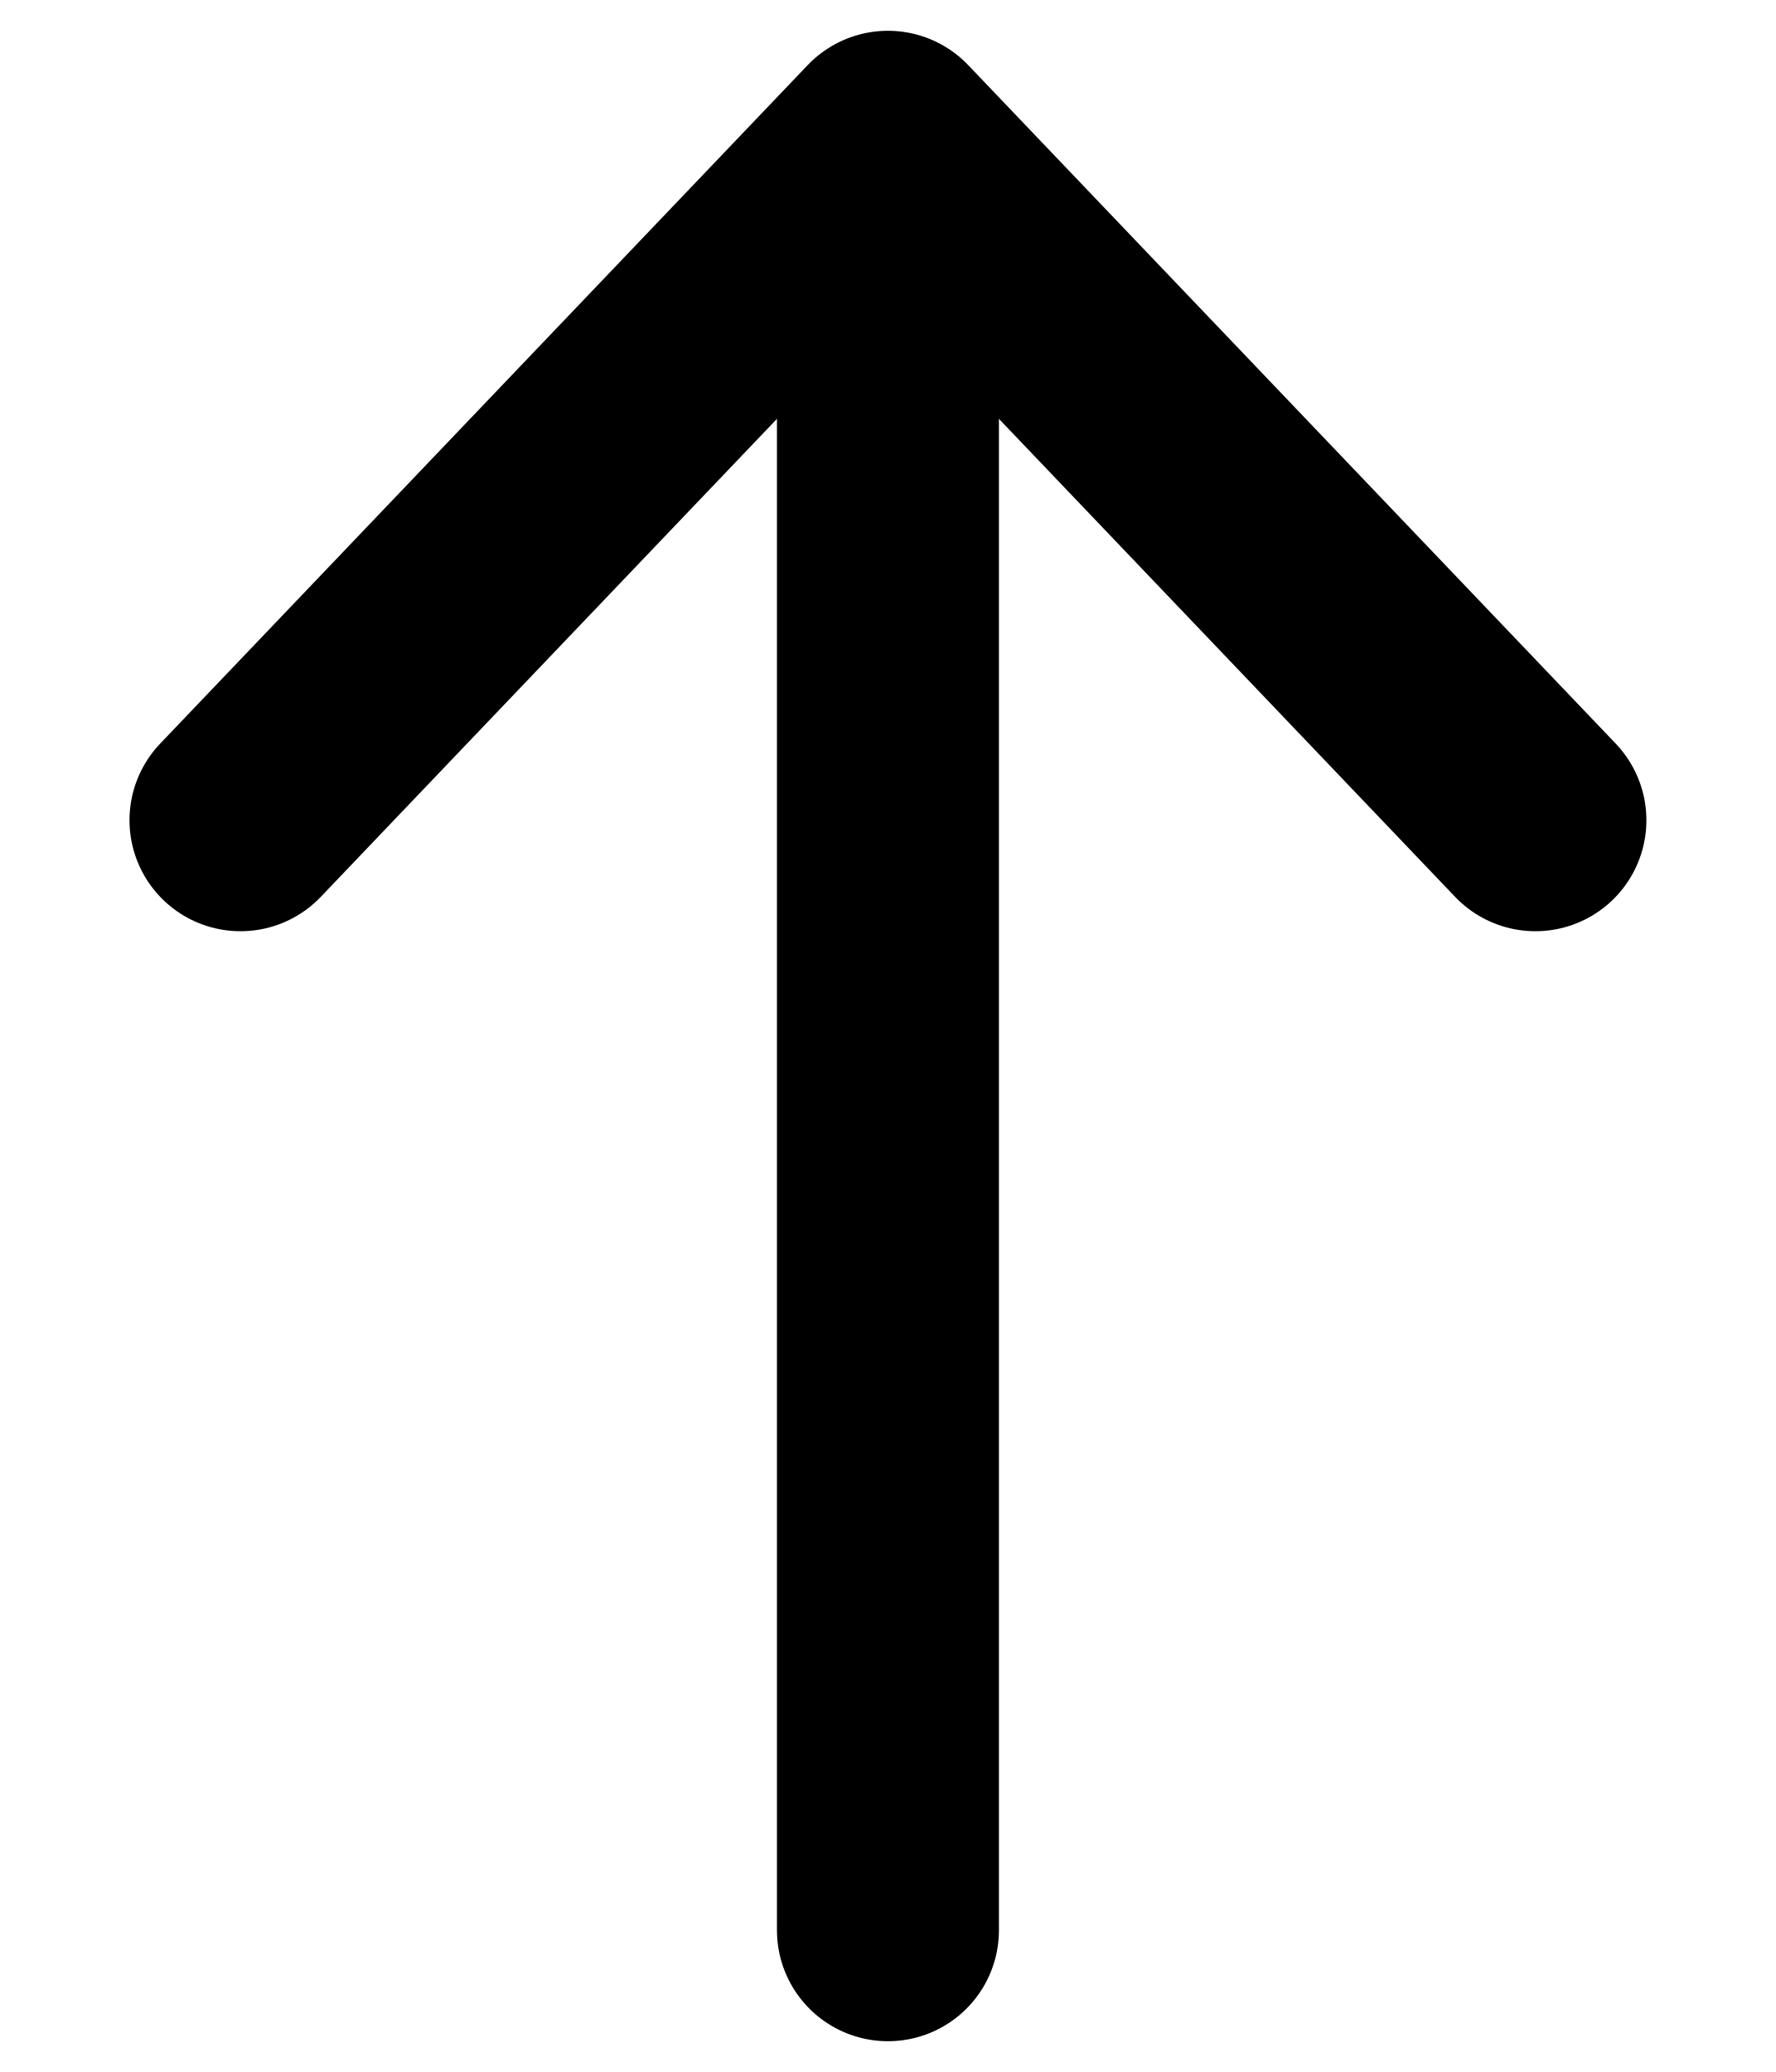
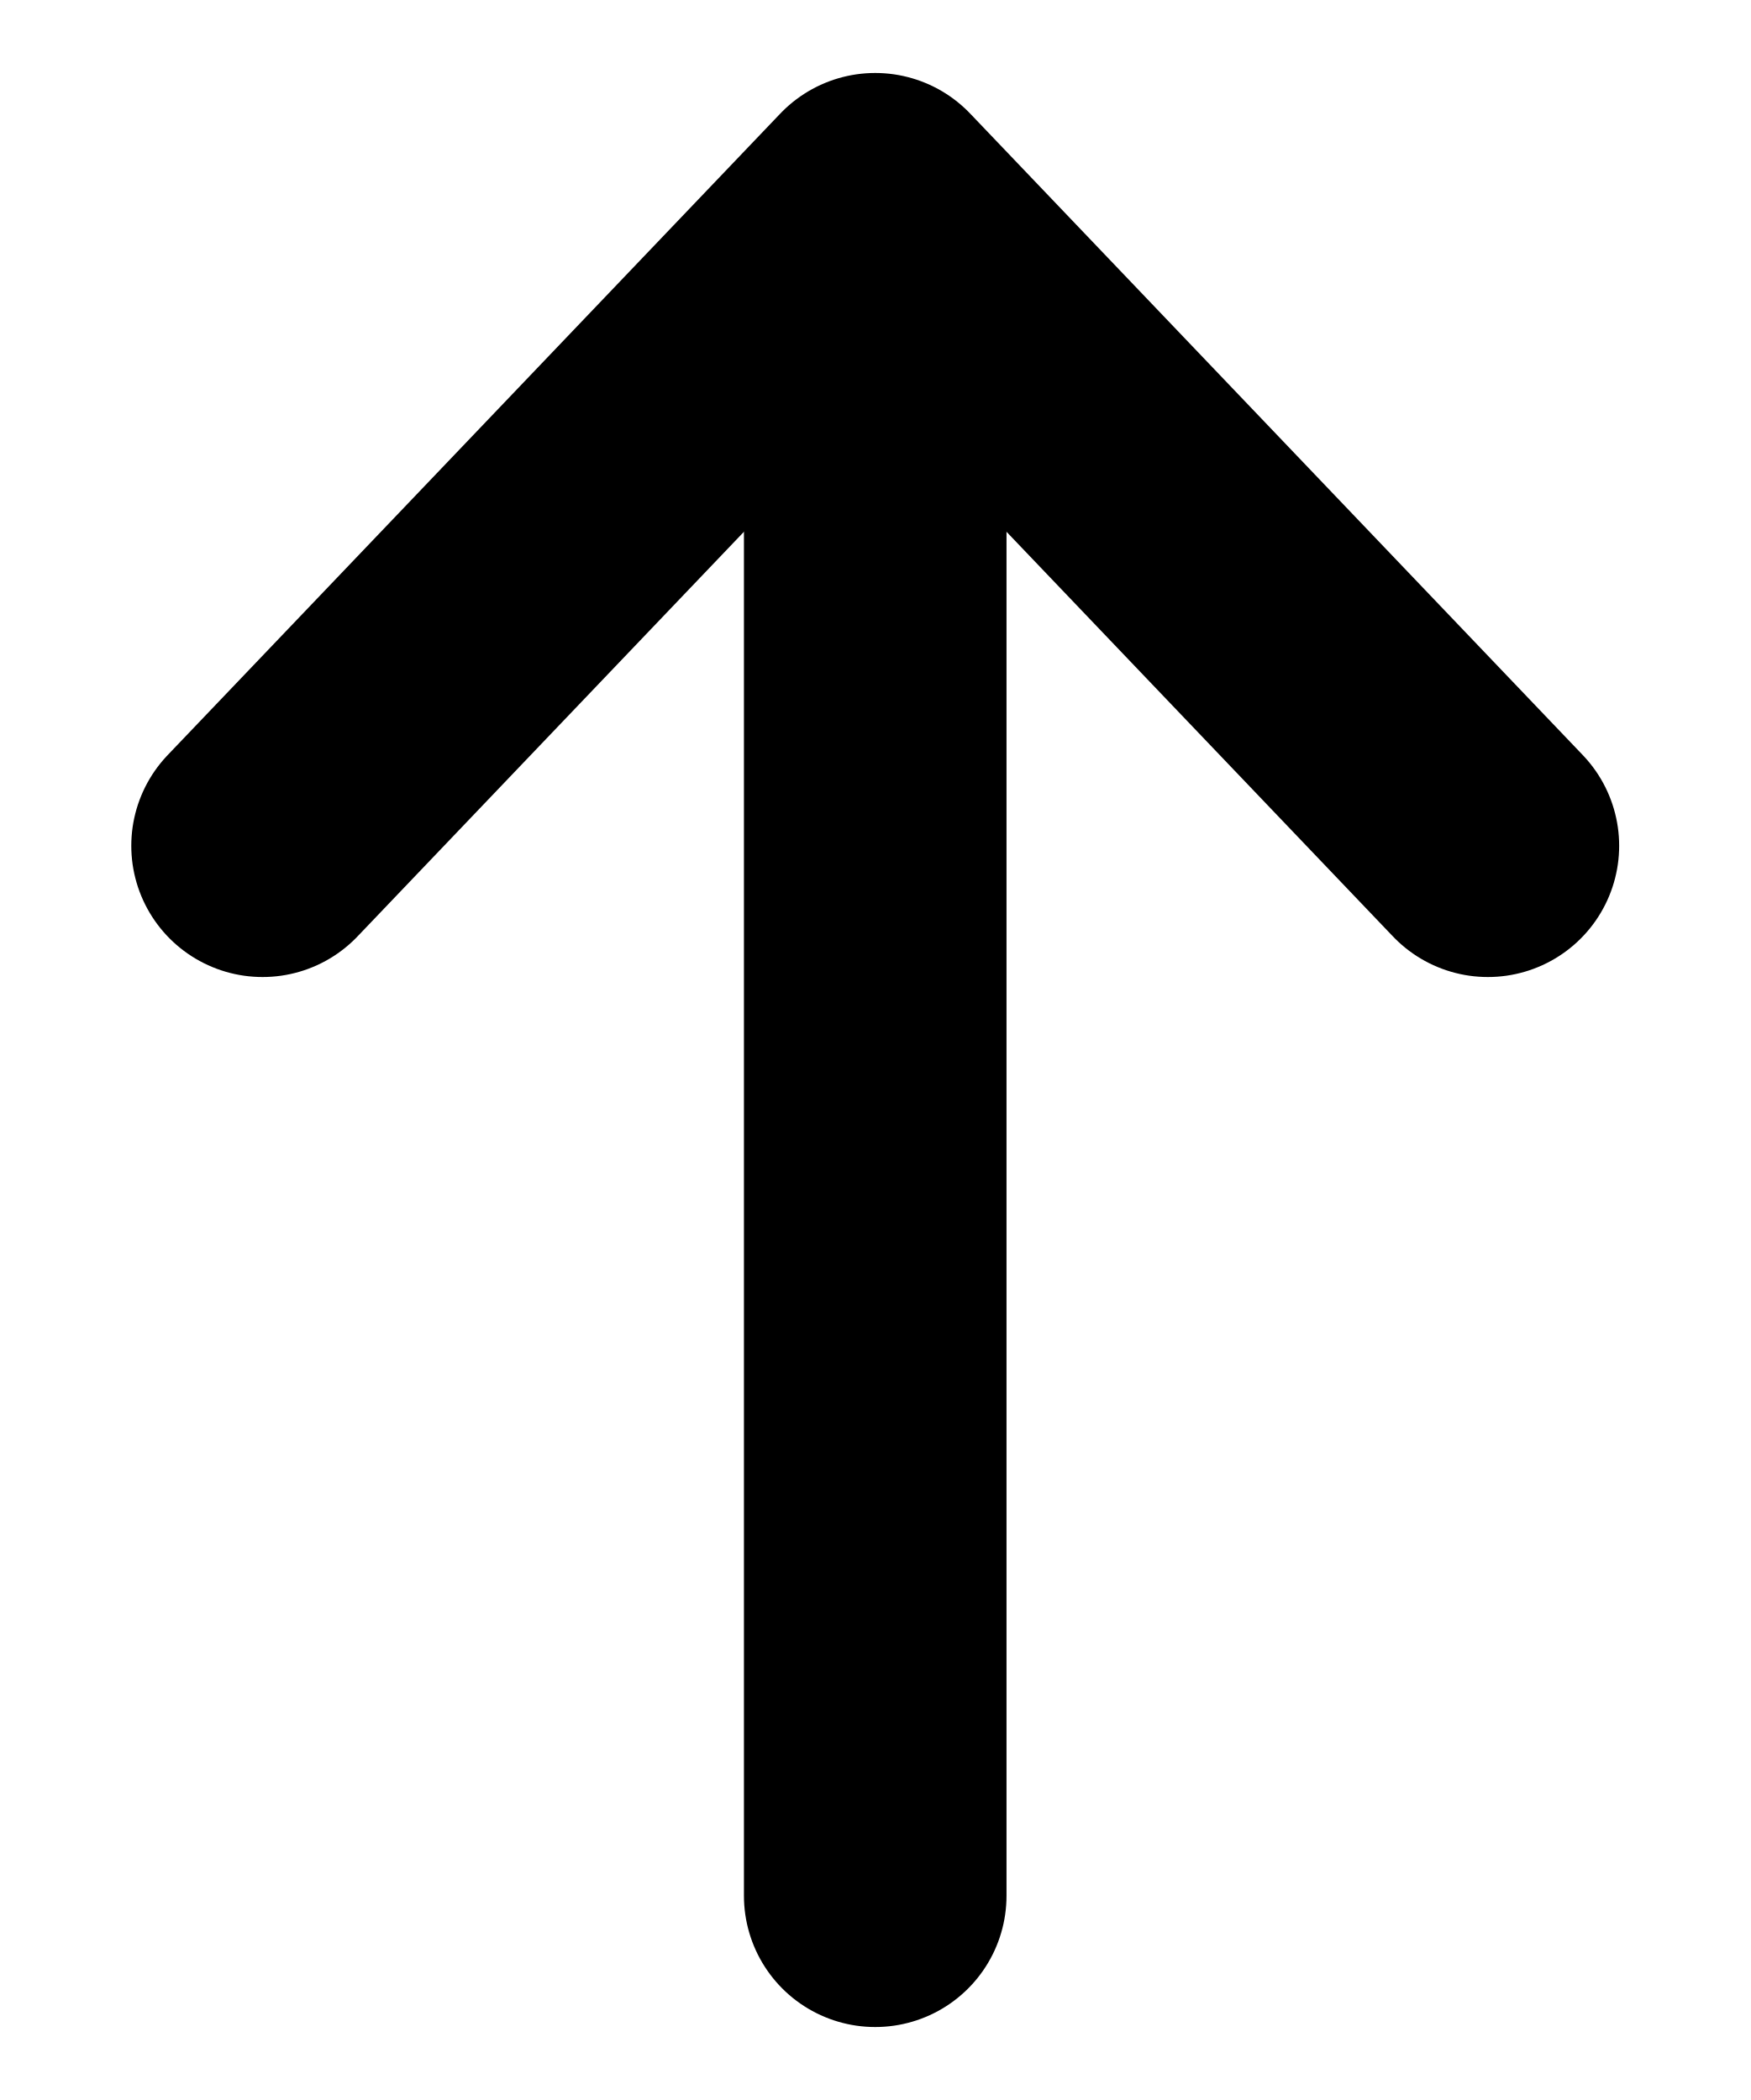
- <svg xmlns="http://www.w3.org/2000/svg" viewBox="0 0 12 14" fill="none">
-   <path d="M10.375 5.542L6 0.958L1.625 5.542" stroke="currentColor" stroke-width="1.5" stroke-linecap="round" stroke-linejoin="round" />
-   <path d="M6 13.042V1.792" stroke="currentColor" stroke-width="1.5" stroke-linecap="round" stroke-linejoin="round" />
+ <svg xmlns="http://www.w3.org/2000/svg" viewBox="0 0 10 12" fill="none">
+   <path d="M8.5 4.833L5 1.167L1.5 4.833" stroke="currentColor" stroke-width="1.5" stroke-linecap="round" stroke-linejoin="round" />
+   <path d="M5 10.833V1.833" stroke="currentColor" stroke-width="1.5" stroke-linecap="round" stroke-linejoin="round" />
</svg>
